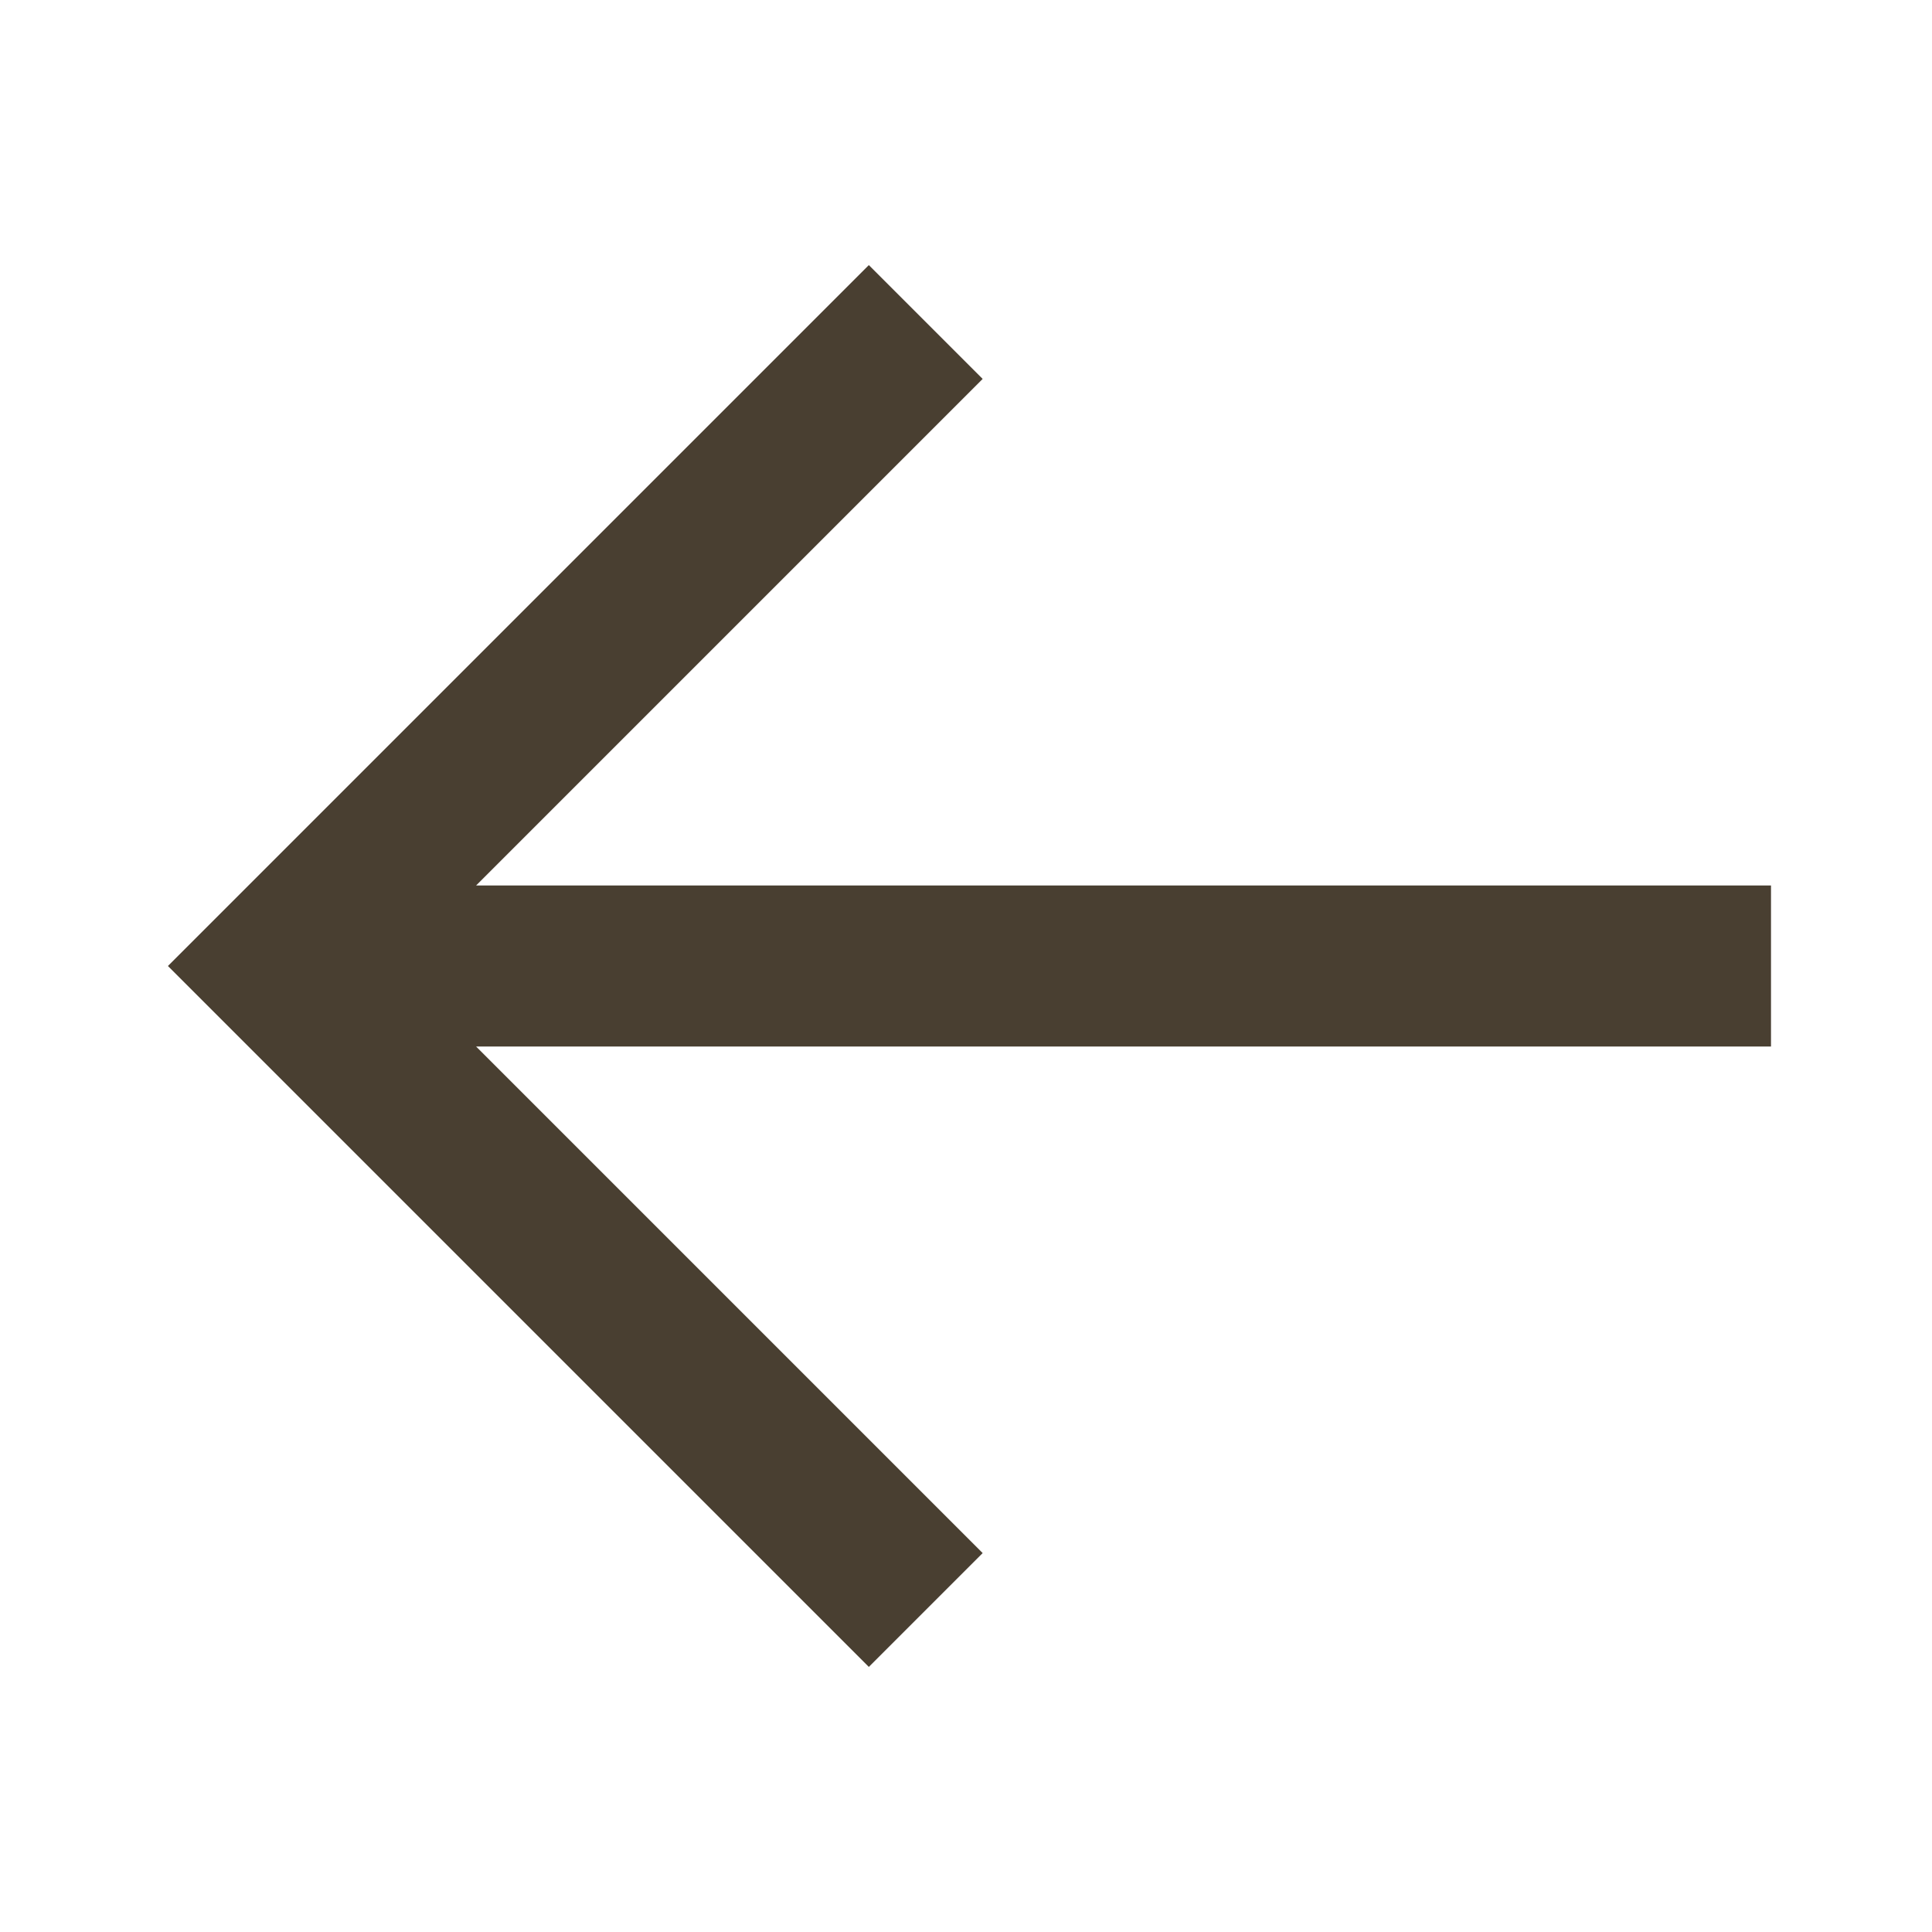
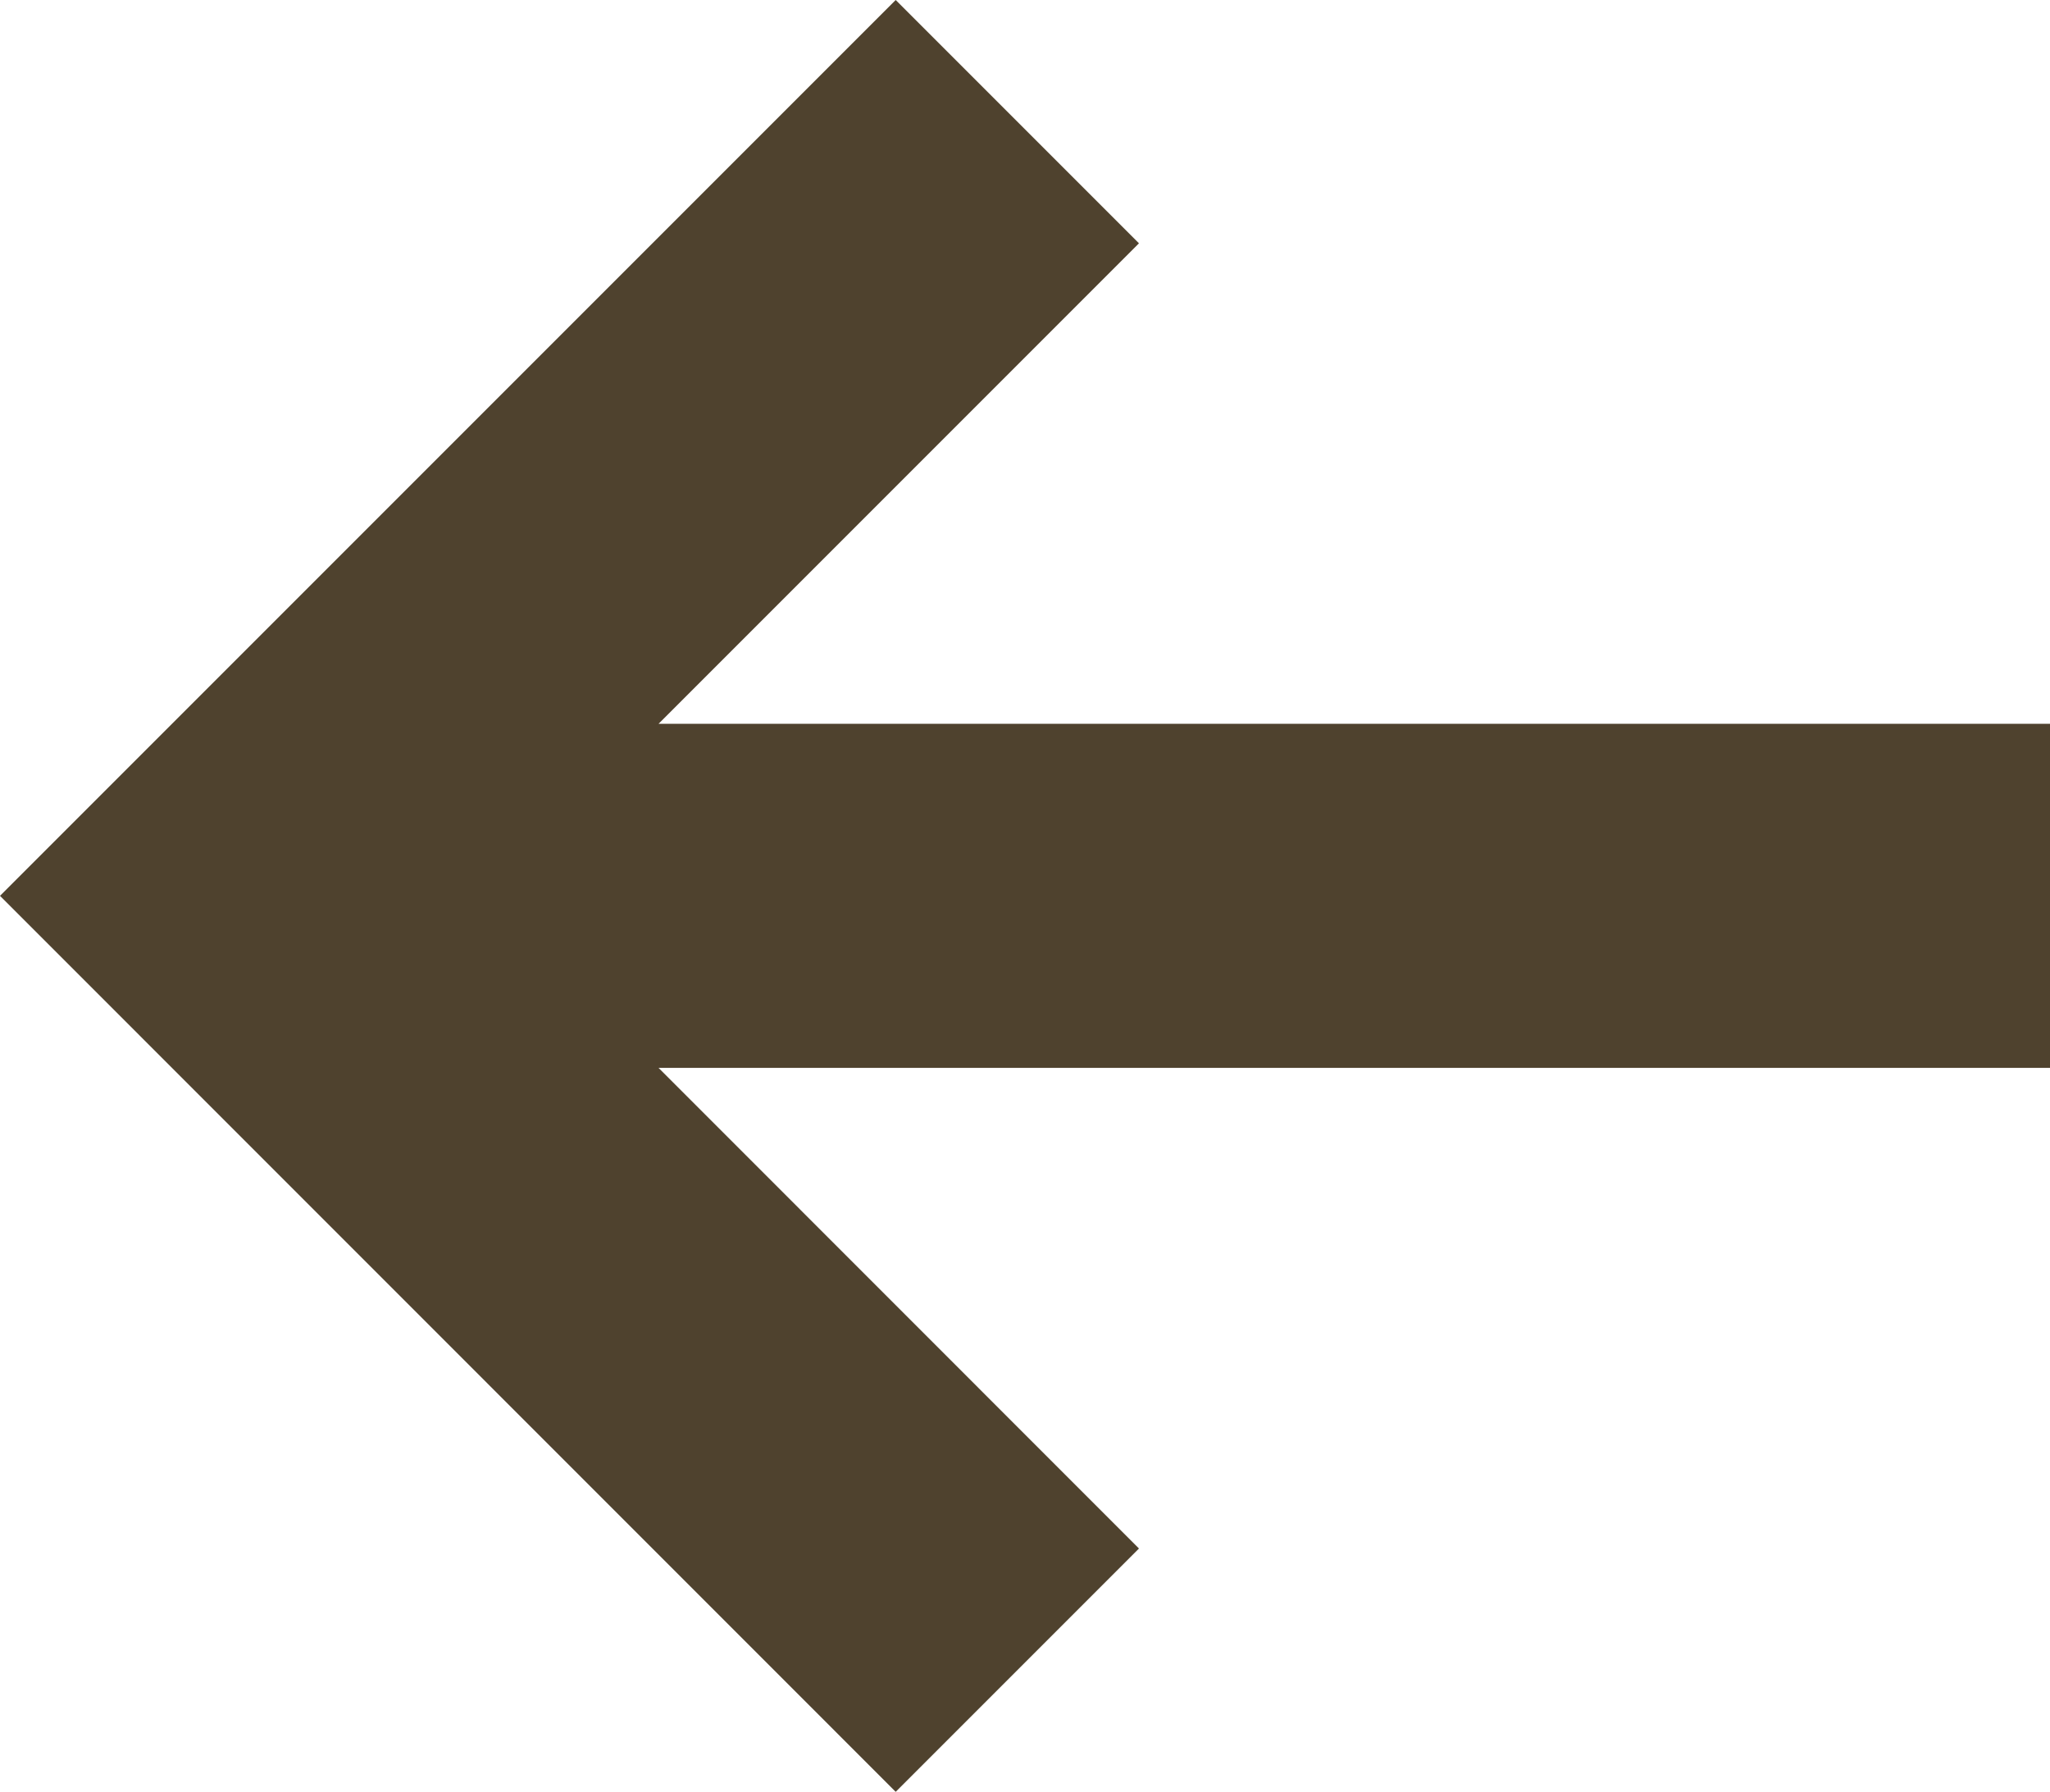
- <svg xmlns="http://www.w3.org/2000/svg" width="24" height="24" viewBox="0 0 24 24" fill="none">
-   <path d="M12.207 4.707L5.914 11H22V13H5.914L12.207 19.293L10.793 20.707L2.086 12L10.793 3.293L12.207 4.707Z" fill="#493F31" />
+ <svg xmlns="http://www.w3.org/2000/svg" preserveAspectRatio="none" overflow="visible" style="display: block;" width="14.3" height="12.497" viewBox="0 0 14.3 12.497" fill="none">
+   <g id="arrow-left">
+     <path id="icon" d="M7.945 1.697L4.594 5.048H14.3V7.448H4.594L7.945 10.8L6.248 12.497L0 6.248L6.248 0L7.945 1.697Z" fill="#4F422E" />
+   </g>
</svg>
